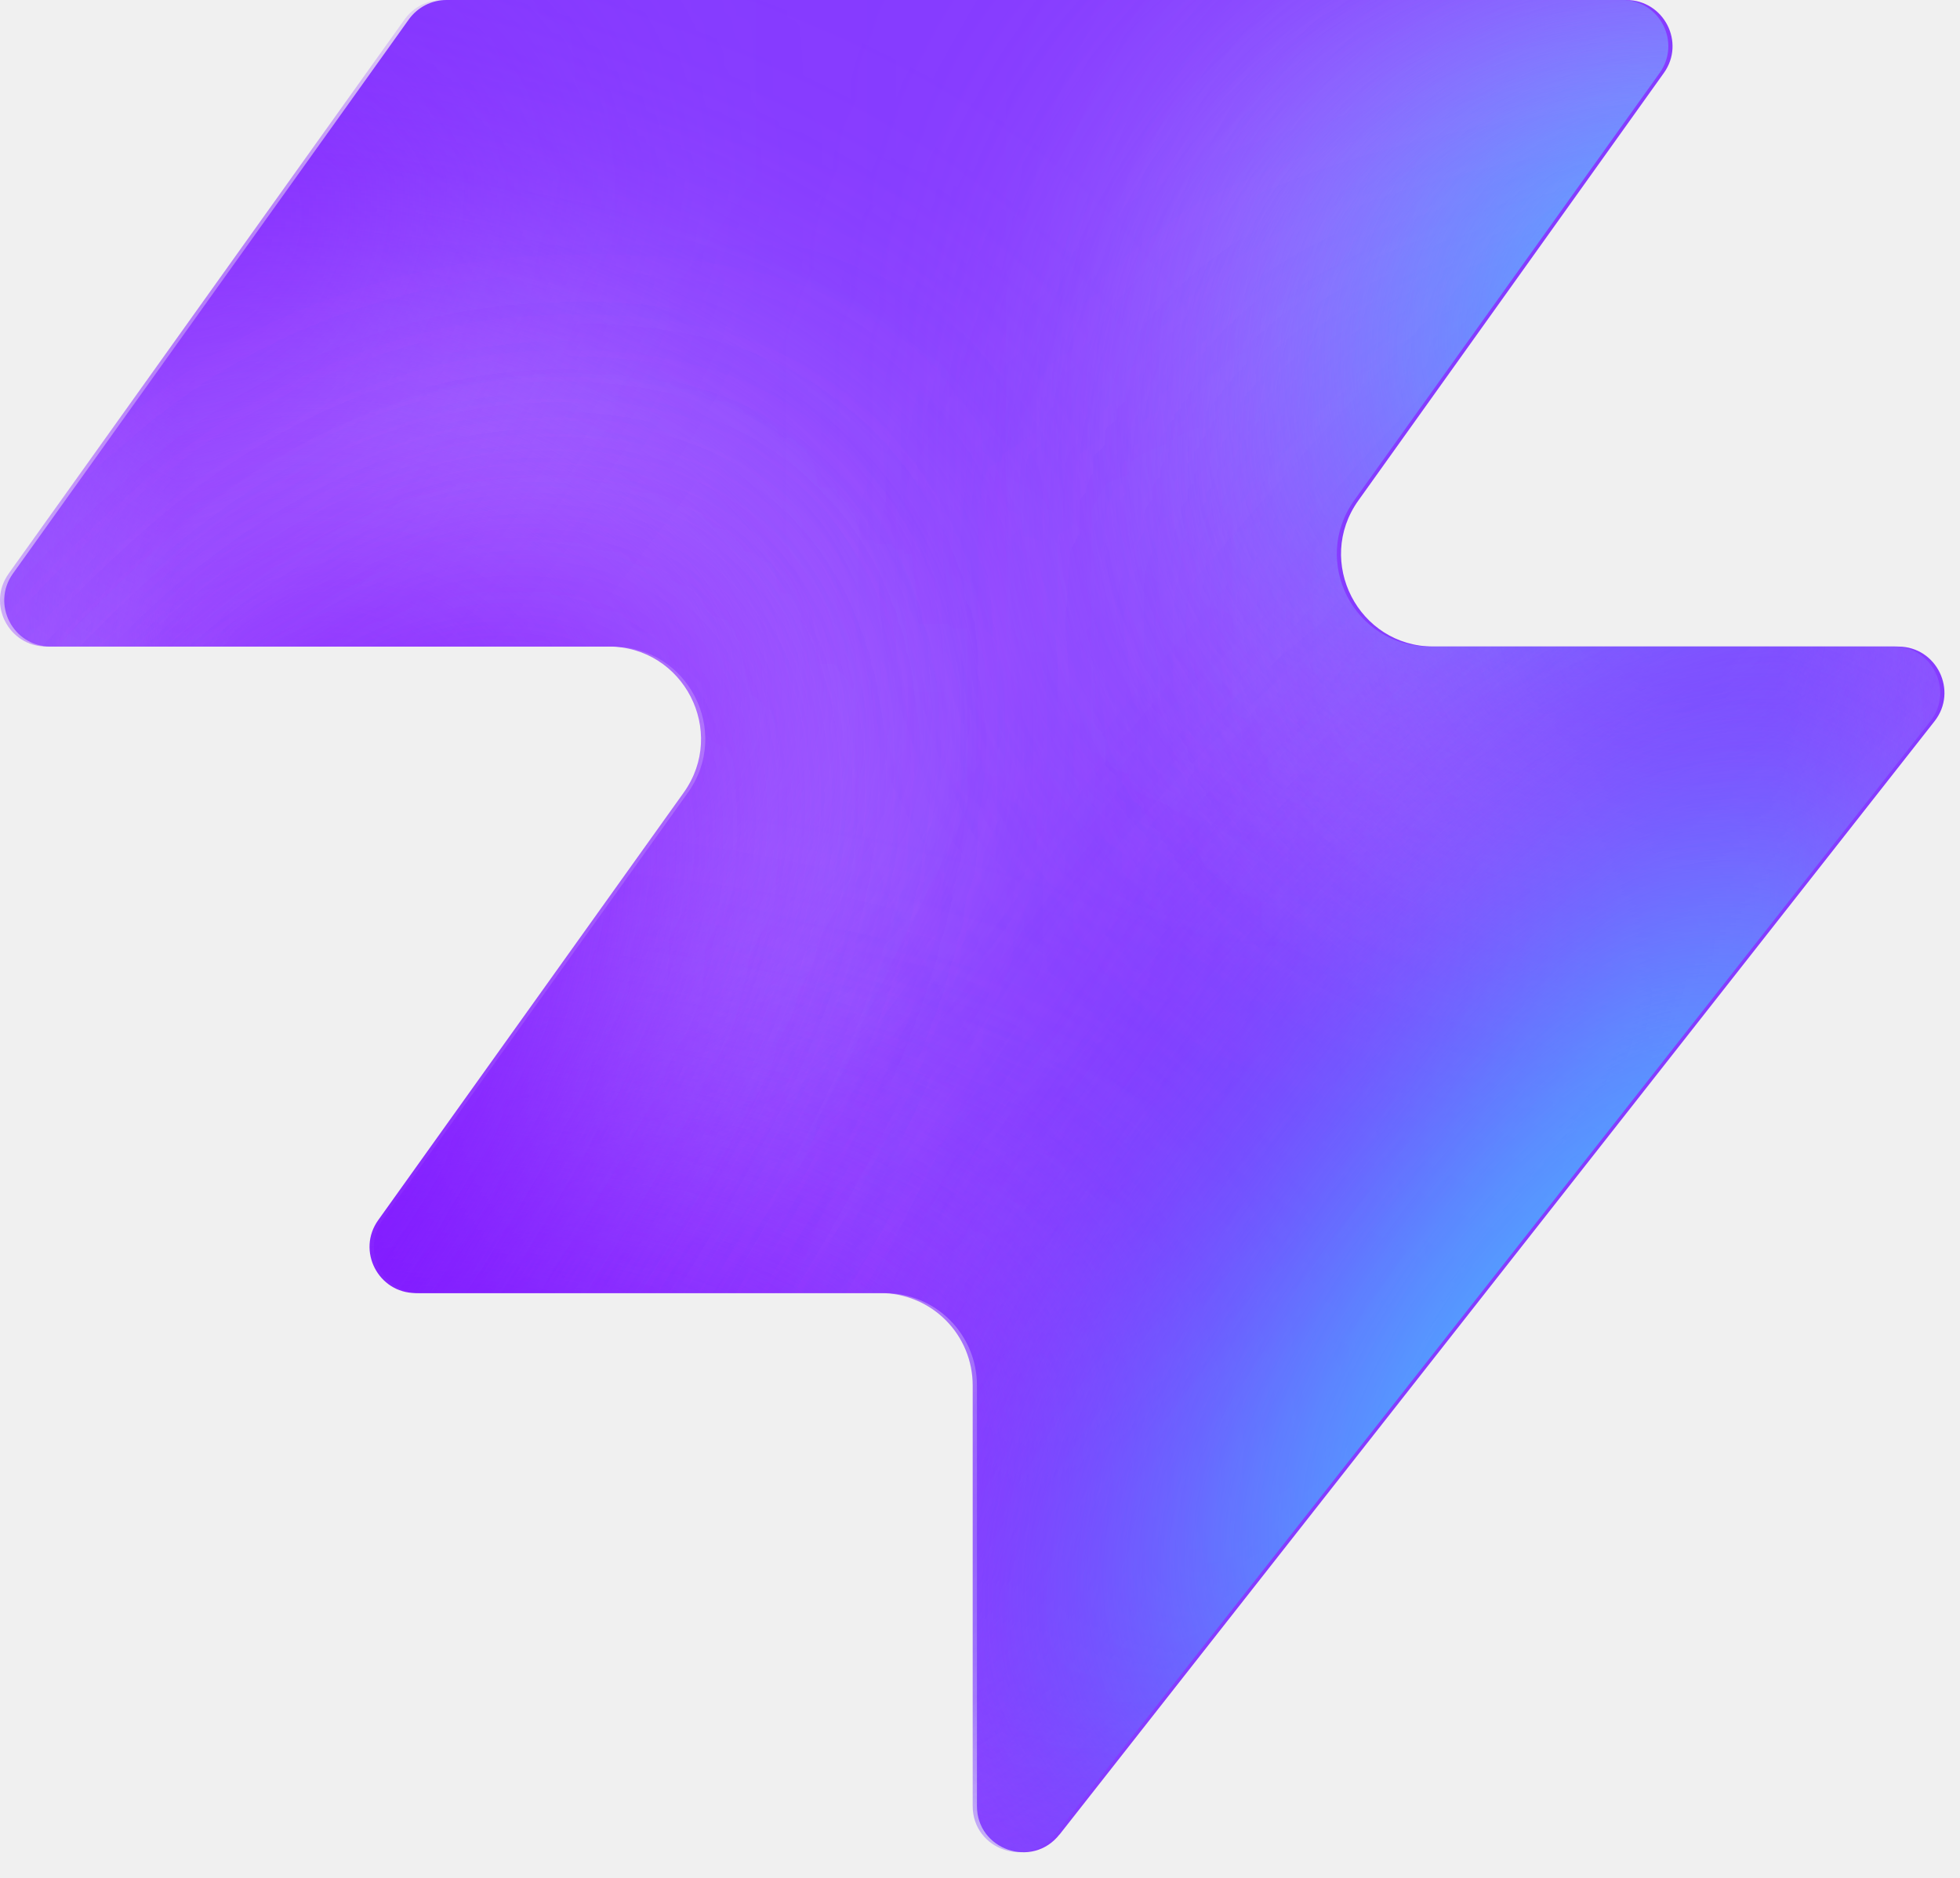
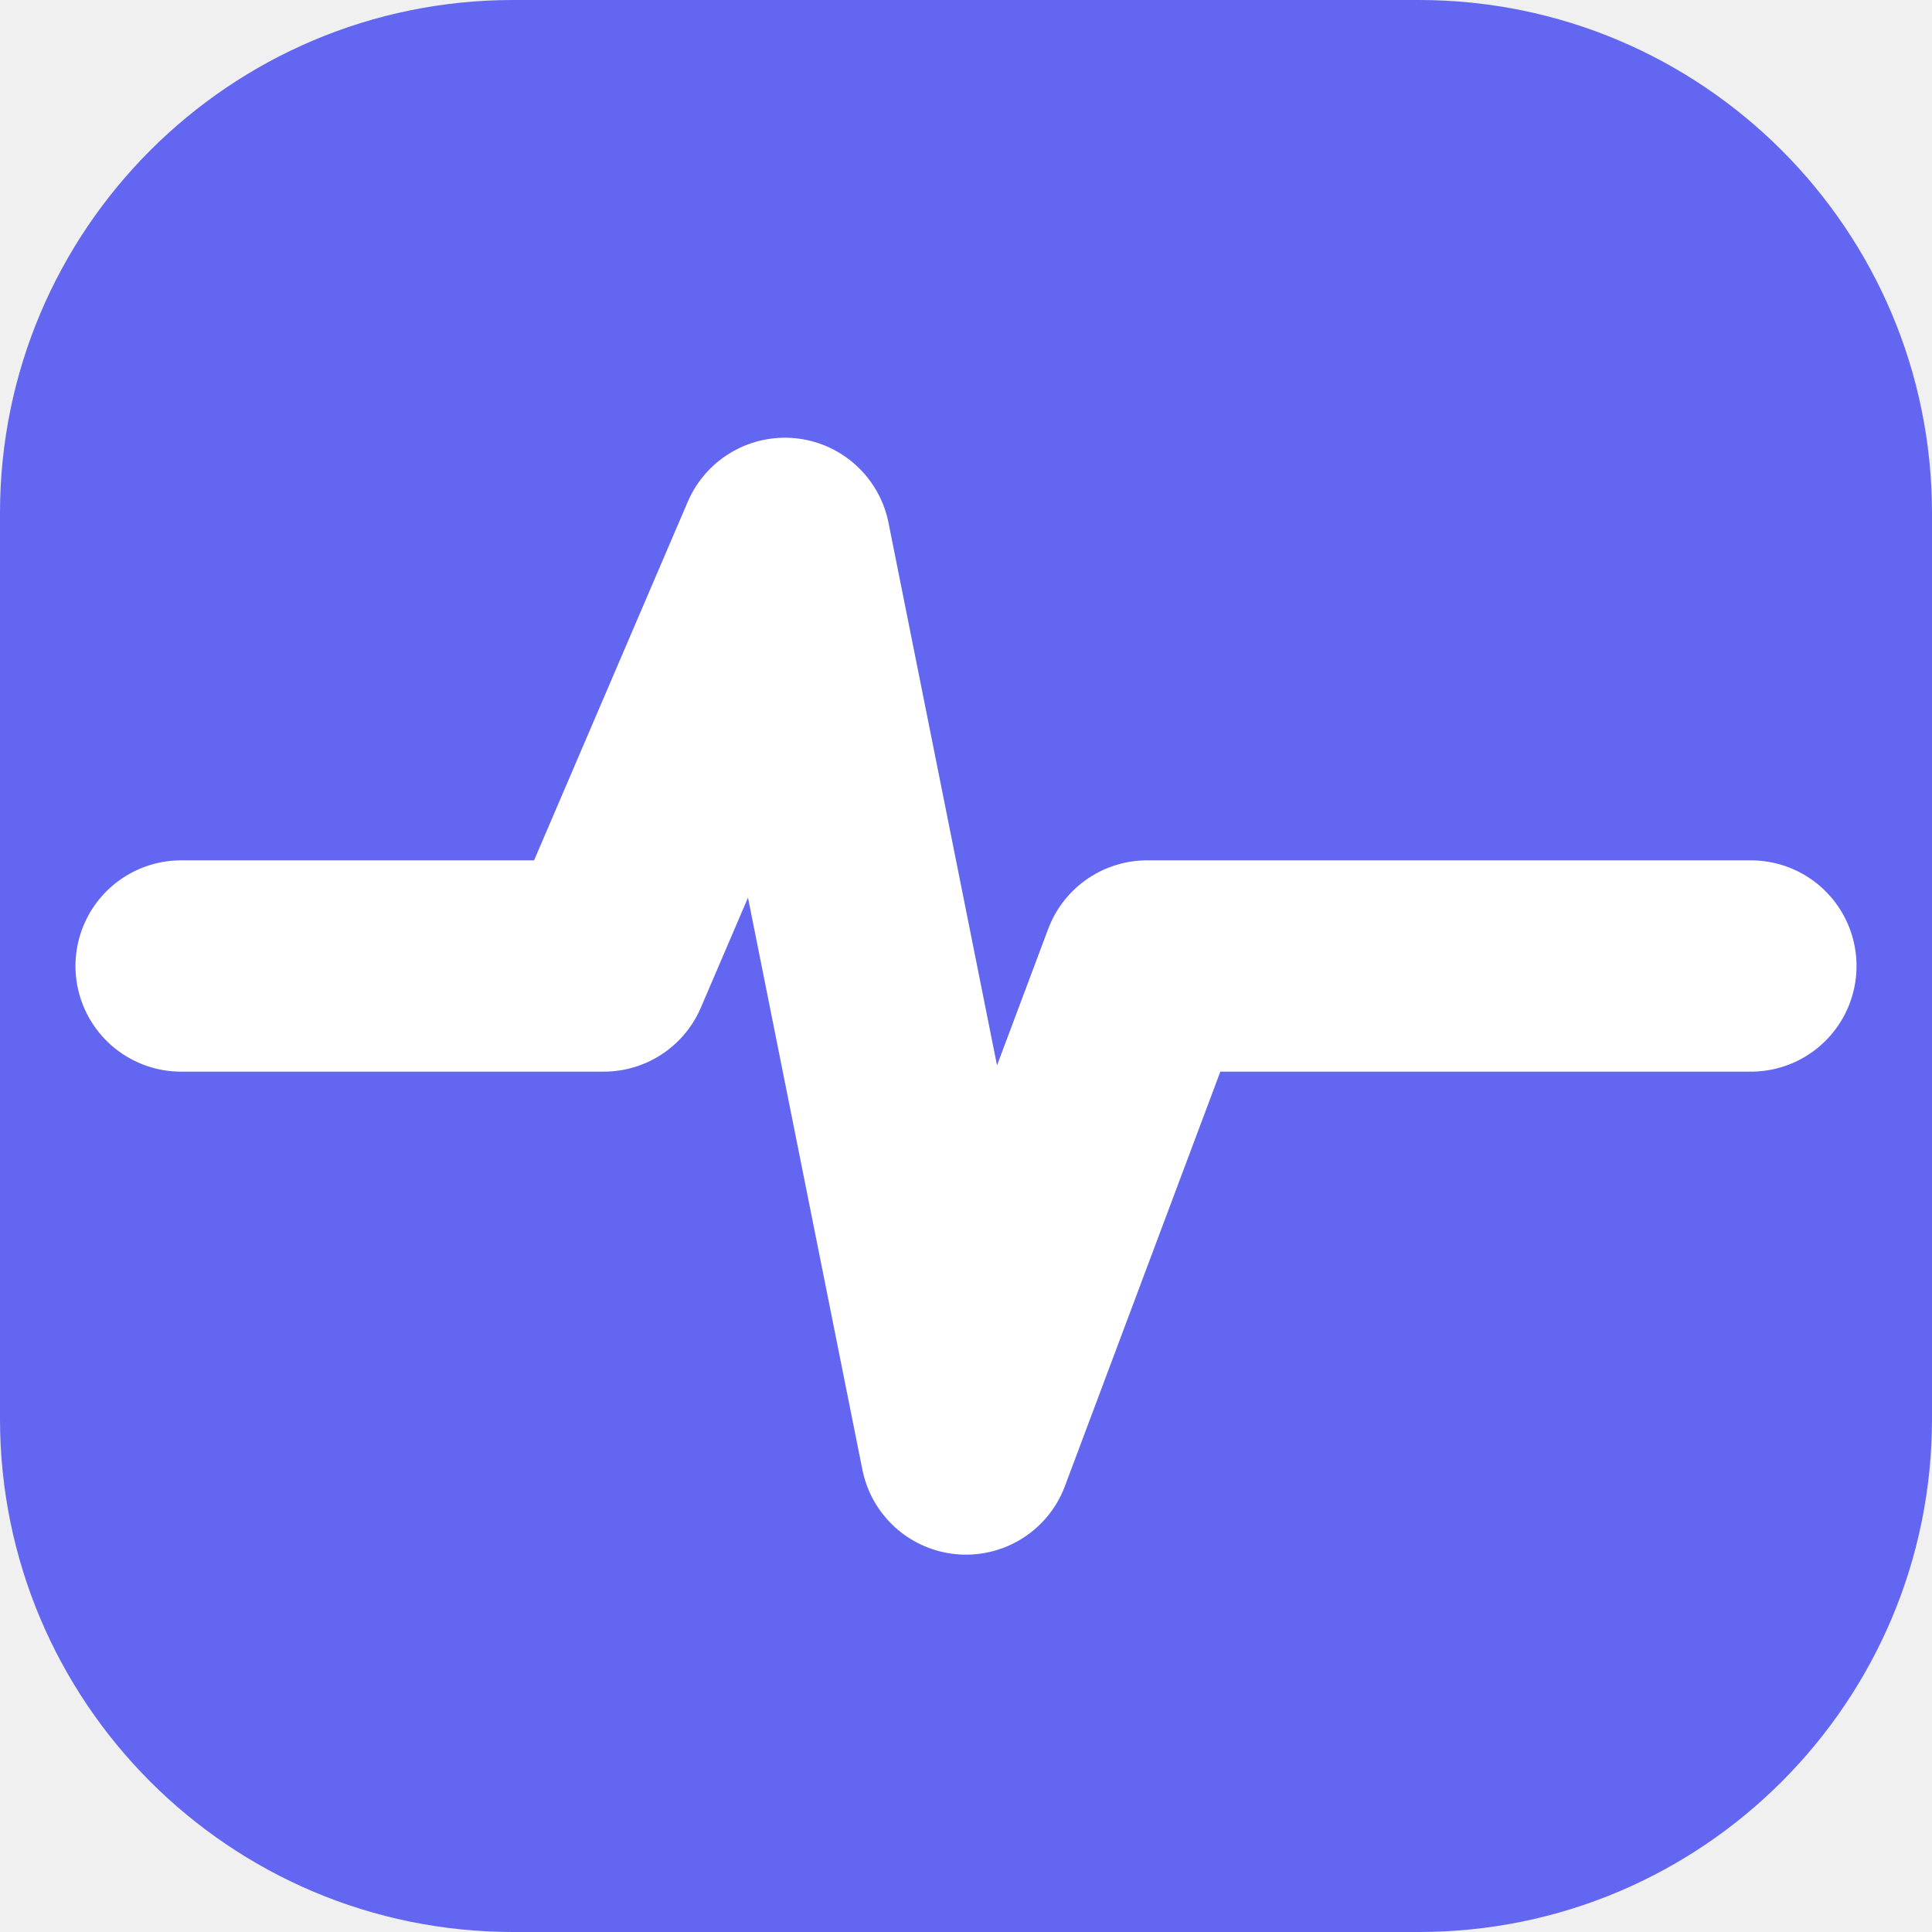
- <svg xmlns="http://www.w3.org/2000/svg" width="48" height="46" fill="none" viewBox="0 0 48 46">
-   <path fill="#863bff" d="M25.946 44.938c-.664.845-2.021.375-2.021-.698V33.937a2.26 2.26 0 0 0-2.262-2.262H10.287c-.92 0-1.456-1.04-.92-1.788l7.48-10.471c1.07-1.497 0-3.578-1.842-3.578H1.237c-.92 0-1.456-1.04-.92-1.788L10.013.474c.214-.297.556-.474.92-.474h28.894c.92 0 1.456 1.04.92 1.788l-7.48 10.471c-1.07 1.498 0 3.579 1.842 3.579h11.377c.943 0 1.473 1.088.89 1.83L25.947 44.94z" style="fill:#863bff;fill:color(display-p3 .525 .23 1);fill-opacity:1" />
-   <mask id="a" width="48" height="46" x="0" y="0" maskUnits="userSpaceOnUse" style="mask-type:alpha">
-     <path fill="#000" d="M25.842 44.938c-.664.844-2.021.375-2.021-.698V33.937a2.26 2.26 0 0 0-2.262-2.262H10.183c-.92 0-1.456-1.04-.92-1.788l7.48-10.471c1.07-1.498 0-3.579-1.842-3.579H1.133c-.92 0-1.456-1.04-.92-1.787L9.91.473c.214-.297.556-.474.92-.474h28.894c.92 0 1.456 1.04.92 1.788l-7.48 10.471c-1.07 1.498 0 3.578 1.842 3.578h11.377c.943 0 1.473 1.088.89 1.832L25.843 44.94z" style="fill:#000;fill-opacity:1" />
-   </mask>
-   <g mask="url(#a)">
-     <g filter="url(#b)">
-       <ellipse cx="5.508" cy="14.704" fill="#ede6ff" rx="5.508" ry="14.704" style="fill:#ede6ff;fill:color(display-p3 .927 .903 1);fill-opacity:1" transform="matrix(.00324 1 1 -.00324 -4.47 31.516)" />
-     </g>
-     <g filter="url(#c)">
-       <ellipse cx="10.399" cy="29.851" fill="#ede6ff" rx="10.399" ry="29.851" style="fill:#ede6ff;fill:color(display-p3 .927 .903 1);fill-opacity:1" transform="matrix(.00324 1 1 -.00324 -39.328 7.883)" />
-     </g>
-     <g filter="url(#d)">
-       <ellipse cx="5.508" cy="30.487" fill="#7e14ff" rx="5.508" ry="30.487" style="fill:#7e14ff;fill:color(display-p3 .492 .077 1);fill-opacity:1" transform="rotate(89.814 -25.913 -14.639)scale(1 -1)" />
-     </g>
-     <g filter="url(#e)">
-       <ellipse cx="5.508" cy="30.599" fill="#7e14ff" rx="5.508" ry="30.599" style="fill:#7e14ff;fill:color(display-p3 .492 .077 1);fill-opacity:1" transform="rotate(89.814 -32.644 -3.334)scale(1 -1)" />
-     </g>
-     <g filter="url(#f)">
-       <ellipse cx="5.508" cy="30.599" fill="#7e14ff" rx="5.508" ry="30.599" style="fill:#7e14ff;fill:color(display-p3 .492 .077 1);fill-opacity:1" transform="matrix(.00324 1 1 -.00324 -34.34 30.47)" />
-     </g>
-     <g filter="url(#g)">
-       <ellipse cx="14.072" cy="22.078" fill="#ede6ff" rx="14.072" ry="22.078" style="fill:#ede6ff;fill:color(display-p3 .927 .903 1);fill-opacity:1" transform="rotate(93.35 24.506 48.493)scale(-1 1)" />
-     </g>
-     <g filter="url(#h)">
-       <ellipse cx="3.47" cy="21.501" fill="#7e14ff" rx="3.47" ry="21.501" style="fill:#7e14ff;fill:color(display-p3 .492 .077 1);fill-opacity:1" transform="rotate(89.009 28.708 47.59)scale(-1 1)" />
-     </g>
-     <g filter="url(#i)">
-       <ellipse cx="3.47" cy="21.501" fill="#7e14ff" rx="3.47" ry="21.501" style="fill:#7e14ff;fill:color(display-p3 .492 .077 1);fill-opacity:1" transform="rotate(89.009 28.708 47.59)scale(-1 1)" />
-     </g>
-     <g filter="url(#j)">
-       <ellipse cx=".387" cy="8.972" fill="#7e14ff" rx="4.407" ry="29.108" style="fill:#7e14ff;fill:color(display-p3 .492 .077 1);fill-opacity:1" transform="rotate(39.51 .387 8.972)" />
-     </g>
-     <g filter="url(#k)">
-       <ellipse cx="47.523" cy="-6.092" fill="#7e14ff" rx="4.407" ry="29.108" style="fill:#7e14ff;fill:color(display-p3 .492 .077 1);fill-opacity:1" transform="rotate(37.892 47.523 -6.092)" />
-     </g>
-     <g filter="url(#l)">
-       <ellipse cx="41.412" cy="6.333" fill="#47bfff" rx="5.971" ry="9.665" style="fill:#47bfff;fill:color(display-p3 .28 .748 1);fill-opacity:1" transform="rotate(37.892 41.412 6.333)" />
-     </g>
-     <g filter="url(#m)">
-       <ellipse cx="-1.879" cy="38.332" fill="#7e14ff" rx="4.407" ry="29.108" style="fill:#7e14ff;fill:color(display-p3 .492 .077 1);fill-opacity:1" transform="rotate(37.892 -1.88 38.332)" />
-     </g>
-     <g filter="url(#n)">
-       <ellipse cx="-1.879" cy="38.332" fill="#7e14ff" rx="4.407" ry="29.108" style="fill:#7e14ff;fill:color(display-p3 .492 .077 1);fill-opacity:1" transform="rotate(37.892 -1.88 38.332)" />
-     </g>
-     <g filter="url(#o)">
-       <ellipse cx="35.651" cy="29.907" fill="#7e14ff" rx="4.407" ry="29.108" style="fill:#7e14ff;fill:color(display-p3 .492 .077 1);fill-opacity:1" transform="rotate(37.892 35.651 29.907)" />
-     </g>
-     <g filter="url(#p)">
-       <ellipse cx="38.418" cy="32.4" fill="#47bfff" rx="5.971" ry="15.297" style="fill:#47bfff;fill:color(display-p3 .28 .748 1);fill-opacity:1" transform="rotate(37.892 38.418 32.4)" />
-     </g>
-   </g>
-   <defs>
-     <filter id="b" width="60.045" height="41.654" x="-19.77" y="16.149" color-interpolation-filters="sRGB" filterUnits="userSpaceOnUse">
-       <feFlood flood-opacity="0" result="BackgroundImageFix" />
-       <feBlend in="SourceGraphic" in2="BackgroundImageFix" result="shape" />
-       <feGaussianBlur result="effect1_foregroundBlur_2002_17158" stdDeviation="7.659" />
-     </filter>
-     <filter id="c" width="90.34" height="51.437" x="-54.613" y="-7.533" color-interpolation-filters="sRGB" filterUnits="userSpaceOnUse">
-       <feFlood flood-opacity="0" result="BackgroundImageFix" />
-       <feBlend in="SourceGraphic" in2="BackgroundImageFix" result="shape" />
-       <feGaussianBlur result="effect1_foregroundBlur_2002_17158" stdDeviation="7.659" />
-     </filter>
-     <filter id="d" width="79.355" height="29.4" x="-49.64" y="2.03" color-interpolation-filters="sRGB" filterUnits="userSpaceOnUse">
-       <feFlood flood-opacity="0" result="BackgroundImageFix" />
-       <feBlend in="SourceGraphic" in2="BackgroundImageFix" result="shape" />
-       <feGaussianBlur result="effect1_foregroundBlur_2002_17158" stdDeviation="4.596" />
-     </filter>
-     <filter id="e" width="79.579" height="29.4" x="-45.045" y="20.029" color-interpolation-filters="sRGB" filterUnits="userSpaceOnUse">
-       <feFlood flood-opacity="0" result="BackgroundImageFix" />
-       <feBlend in="SourceGraphic" in2="BackgroundImageFix" result="shape" />
-       <feGaussianBlur result="effect1_foregroundBlur_2002_17158" stdDeviation="4.596" />
-     </filter>
-     <filter id="f" width="79.579" height="29.4" x="-43.513" y="21.178" color-interpolation-filters="sRGB" filterUnits="userSpaceOnUse">
-       <feFlood flood-opacity="0" result="BackgroundImageFix" />
-       <feBlend in="SourceGraphic" in2="BackgroundImageFix" result="shape" />
-       <feGaussianBlur result="effect1_foregroundBlur_2002_17158" stdDeviation="4.596" />
-     </filter>
-     <filter id="g" width="74.749" height="58.852" x="15.756" y="-17.901" color-interpolation-filters="sRGB" filterUnits="userSpaceOnUse">
-       <feFlood flood-opacity="0" result="BackgroundImageFix" />
-       <feBlend in="SourceGraphic" in2="BackgroundImageFix" result="shape" />
-       <feGaussianBlur result="effect1_foregroundBlur_2002_17158" stdDeviation="7.659" />
-     </filter>
-     <filter id="h" width="61.377" height="25.362" x="23.548" y="2.284" color-interpolation-filters="sRGB" filterUnits="userSpaceOnUse">
-       <feFlood flood-opacity="0" result="BackgroundImageFix" />
-       <feBlend in="SourceGraphic" in2="BackgroundImageFix" result="shape" />
-       <feGaussianBlur result="effect1_foregroundBlur_2002_17158" stdDeviation="4.596" />
-     </filter>
-     <filter id="i" width="61.377" height="25.362" x="23.548" y="2.284" color-interpolation-filters="sRGB" filterUnits="userSpaceOnUse">
-       <feFlood flood-opacity="0" result="BackgroundImageFix" />
-       <feBlend in="SourceGraphic" in2="BackgroundImageFix" result="shape" />
-       <feGaussianBlur result="effect1_foregroundBlur_2002_17158" stdDeviation="4.596" />
-     </filter>
-     <filter id="j" width="56.045" height="63.649" x="-27.636" y="-22.853" color-interpolation-filters="sRGB" filterUnits="userSpaceOnUse">
-       <feFlood flood-opacity="0" result="BackgroundImageFix" />
-       <feBlend in="SourceGraphic" in2="BackgroundImageFix" result="shape" />
-       <feGaussianBlur result="effect1_foregroundBlur_2002_17158" stdDeviation="4.596" />
-     </filter>
-     <filter id="k" width="54.814" height="64.646" x="20.116" y="-38.415" color-interpolation-filters="sRGB" filterUnits="userSpaceOnUse">
-       <feFlood flood-opacity="0" result="BackgroundImageFix" />
-       <feBlend in="SourceGraphic" in2="BackgroundImageFix" result="shape" />
-       <feGaussianBlur result="effect1_foregroundBlur_2002_17158" stdDeviation="4.596" />
-     </filter>
-     <filter id="l" width="33.541" height="35.313" x="24.641" y="-11.323" color-interpolation-filters="sRGB" filterUnits="userSpaceOnUse">
-       <feFlood flood-opacity="0" result="BackgroundImageFix" />
-       <feBlend in="SourceGraphic" in2="BackgroundImageFix" result="shape" />
-       <feGaussianBlur result="effect1_foregroundBlur_2002_17158" stdDeviation="4.596" />
-     </filter>
-     <filter id="m" width="54.814" height="64.646" x="-29.286" y="6.009" color-interpolation-filters="sRGB" filterUnits="userSpaceOnUse">
-       <feFlood flood-opacity="0" result="BackgroundImageFix" />
-       <feBlend in="SourceGraphic" in2="BackgroundImageFix" result="shape" />
-       <feGaussianBlur result="effect1_foregroundBlur_2002_17158" stdDeviation="4.596" />
-     </filter>
-     <filter id="n" width="54.814" height="64.646" x="-29.286" y="6.009" color-interpolation-filters="sRGB" filterUnits="userSpaceOnUse">
-       <feFlood flood-opacity="0" result="BackgroundImageFix" />
-       <feBlend in="SourceGraphic" in2="BackgroundImageFix" result="shape" />
-       <feGaussianBlur result="effect1_foregroundBlur_2002_17158" stdDeviation="4.596" />
-     </filter>
-     <filter id="o" width="54.814" height="64.646" x="8.244" y="-2.416" color-interpolation-filters="sRGB" filterUnits="userSpaceOnUse">
-       <feFlood flood-opacity="0" result="BackgroundImageFix" />
-       <feBlend in="SourceGraphic" in2="BackgroundImageFix" result="shape" />
-       <feGaussianBlur result="effect1_foregroundBlur_2002_17158" stdDeviation="4.596" />
-     </filter>
-     <filter id="p" width="39.409" height="43.623" x="18.713" y="10.588" color-interpolation-filters="sRGB" filterUnits="userSpaceOnUse">
-       <feFlood flood-opacity="0" result="BackgroundImageFix" />
-       <feBlend in="SourceGraphic" in2="BackgroundImageFix" result="shape" />
-       <feGaussianBlur result="effect1_foregroundBlur_2002_17158" stdDeviation="4.596" />
-     </filter>
-   </defs>
+ <svg xmlns="http://www.w3.org/2000/svg" viewBox="0 0 64 64">
+   <rect width="64" height="64" rx="17" fill="#6366f1" />
+   <path d="M6 32 H20 L26 18 L32 48 L38 32 H58" fill="none" stroke="#ffffff" stroke-width="7" stroke-linecap="round" stroke-linejoin="round" />
</svg>
